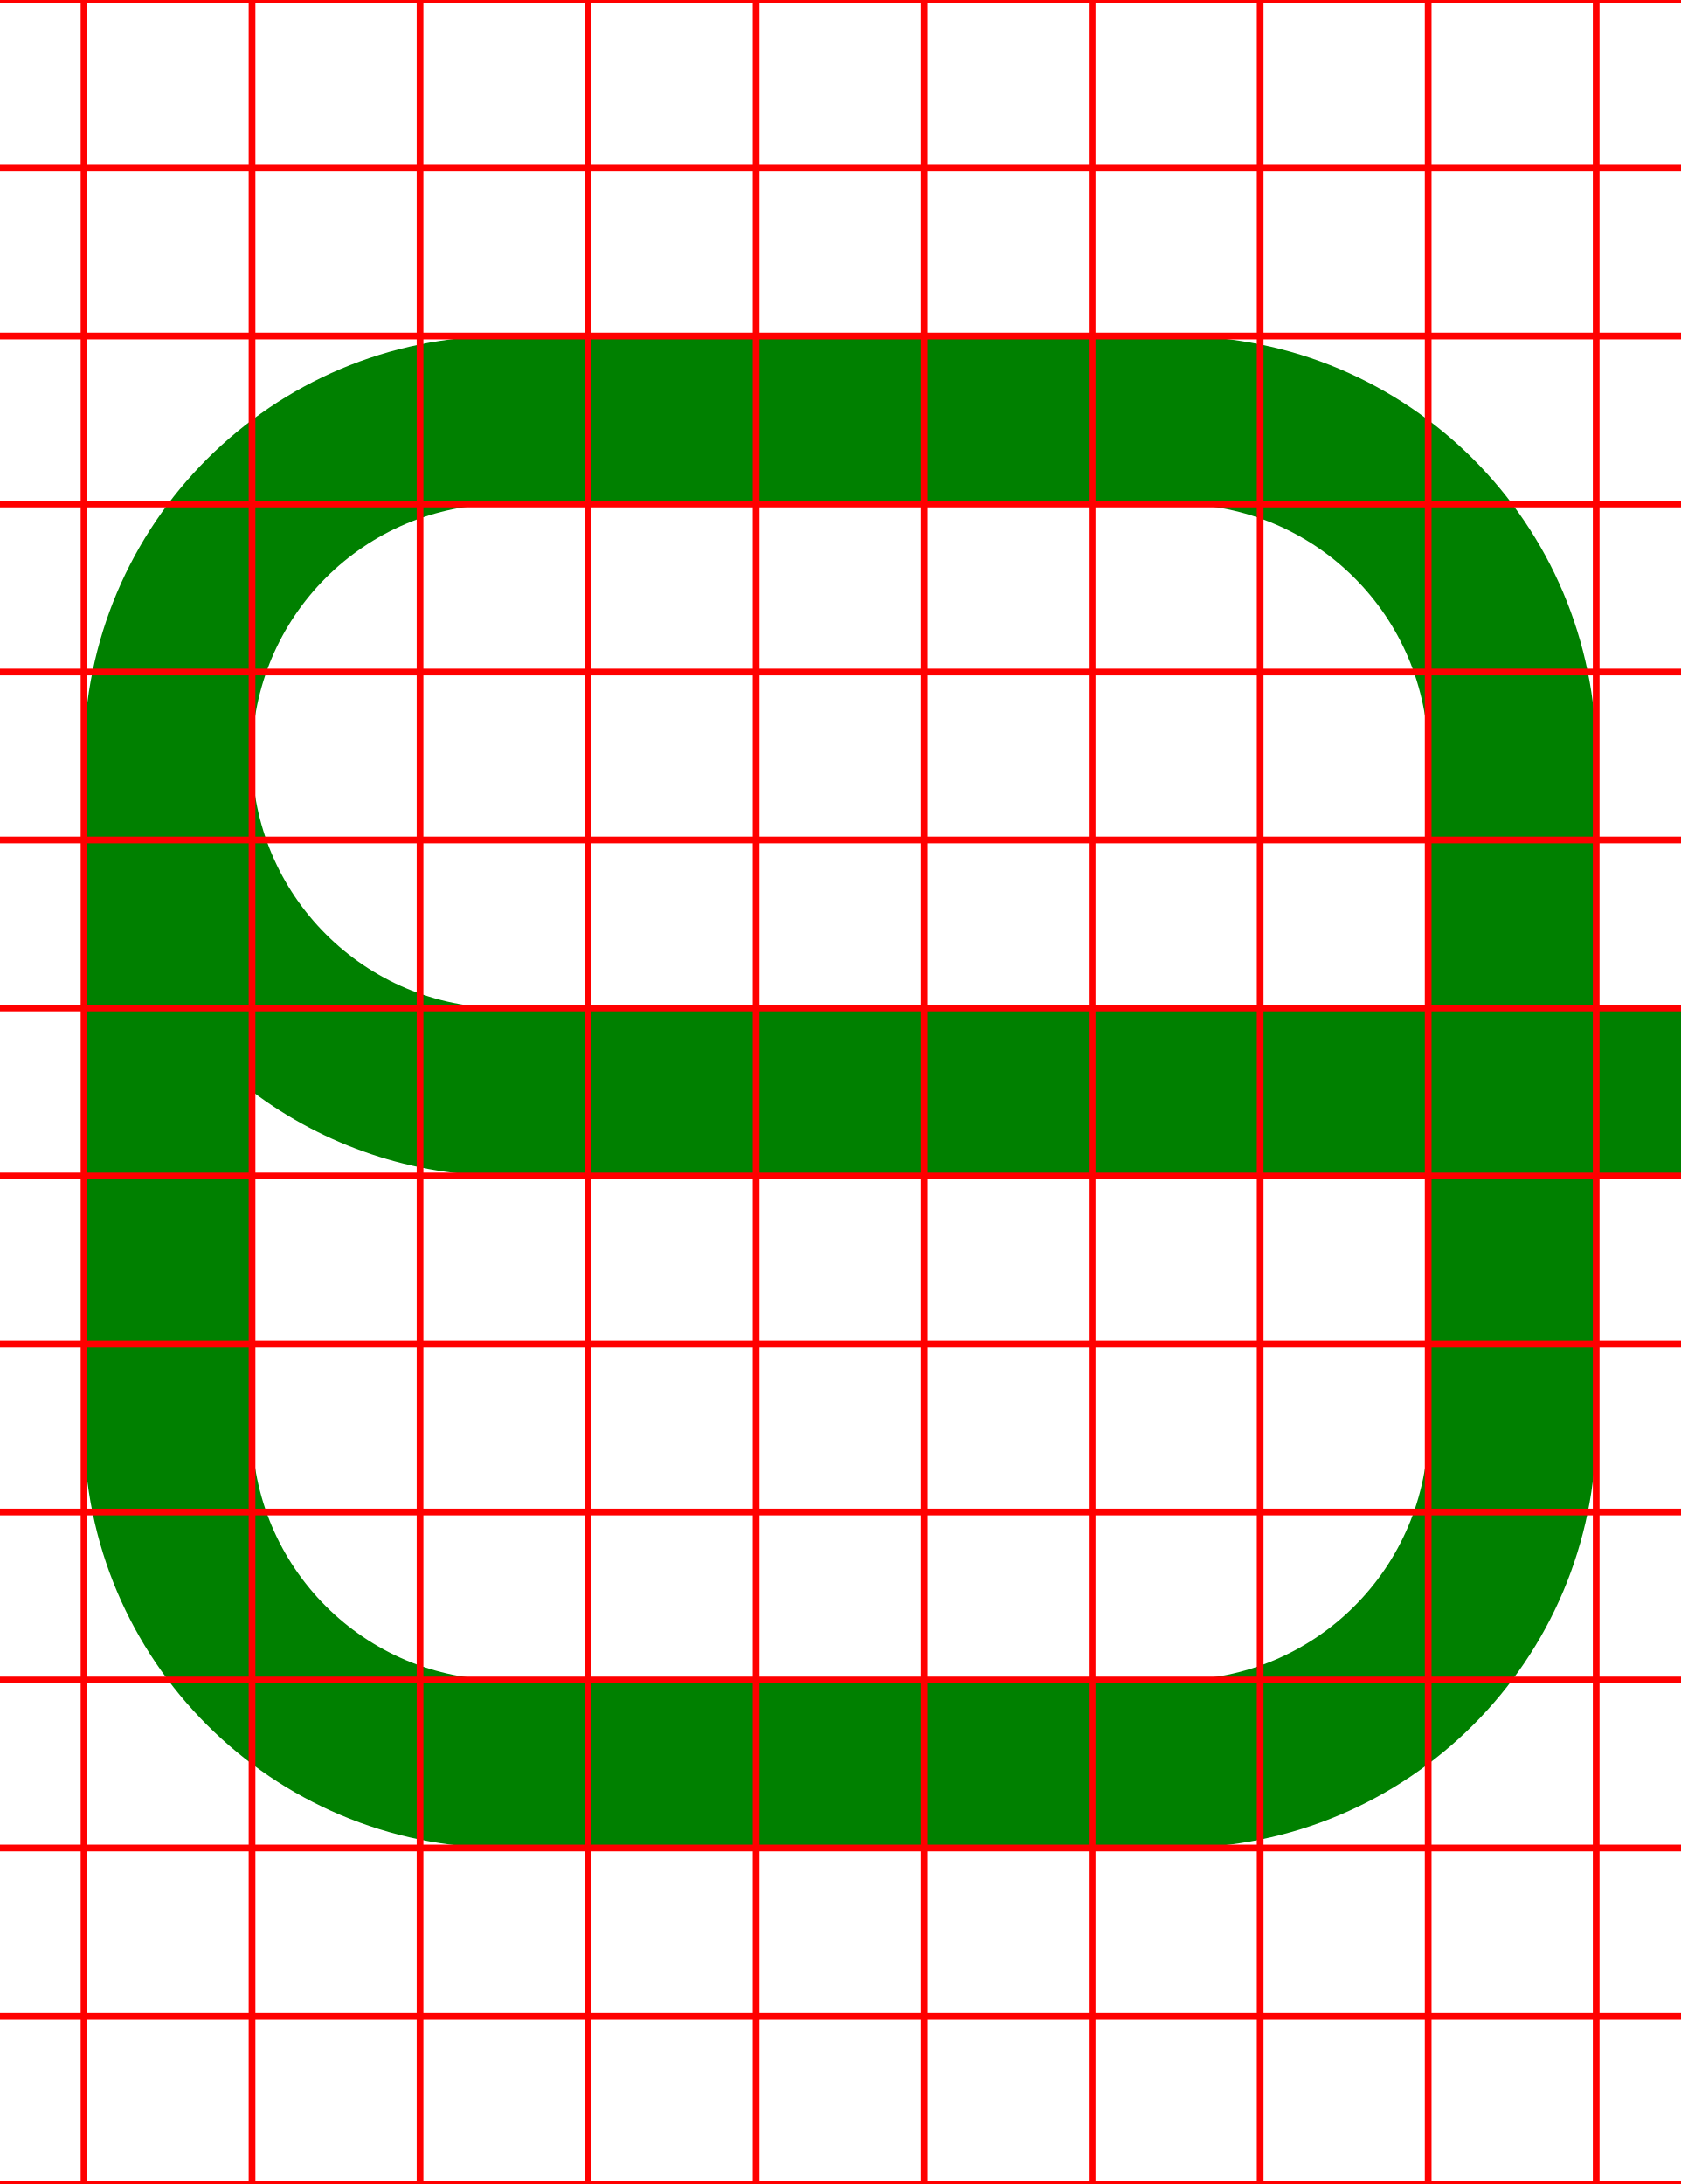
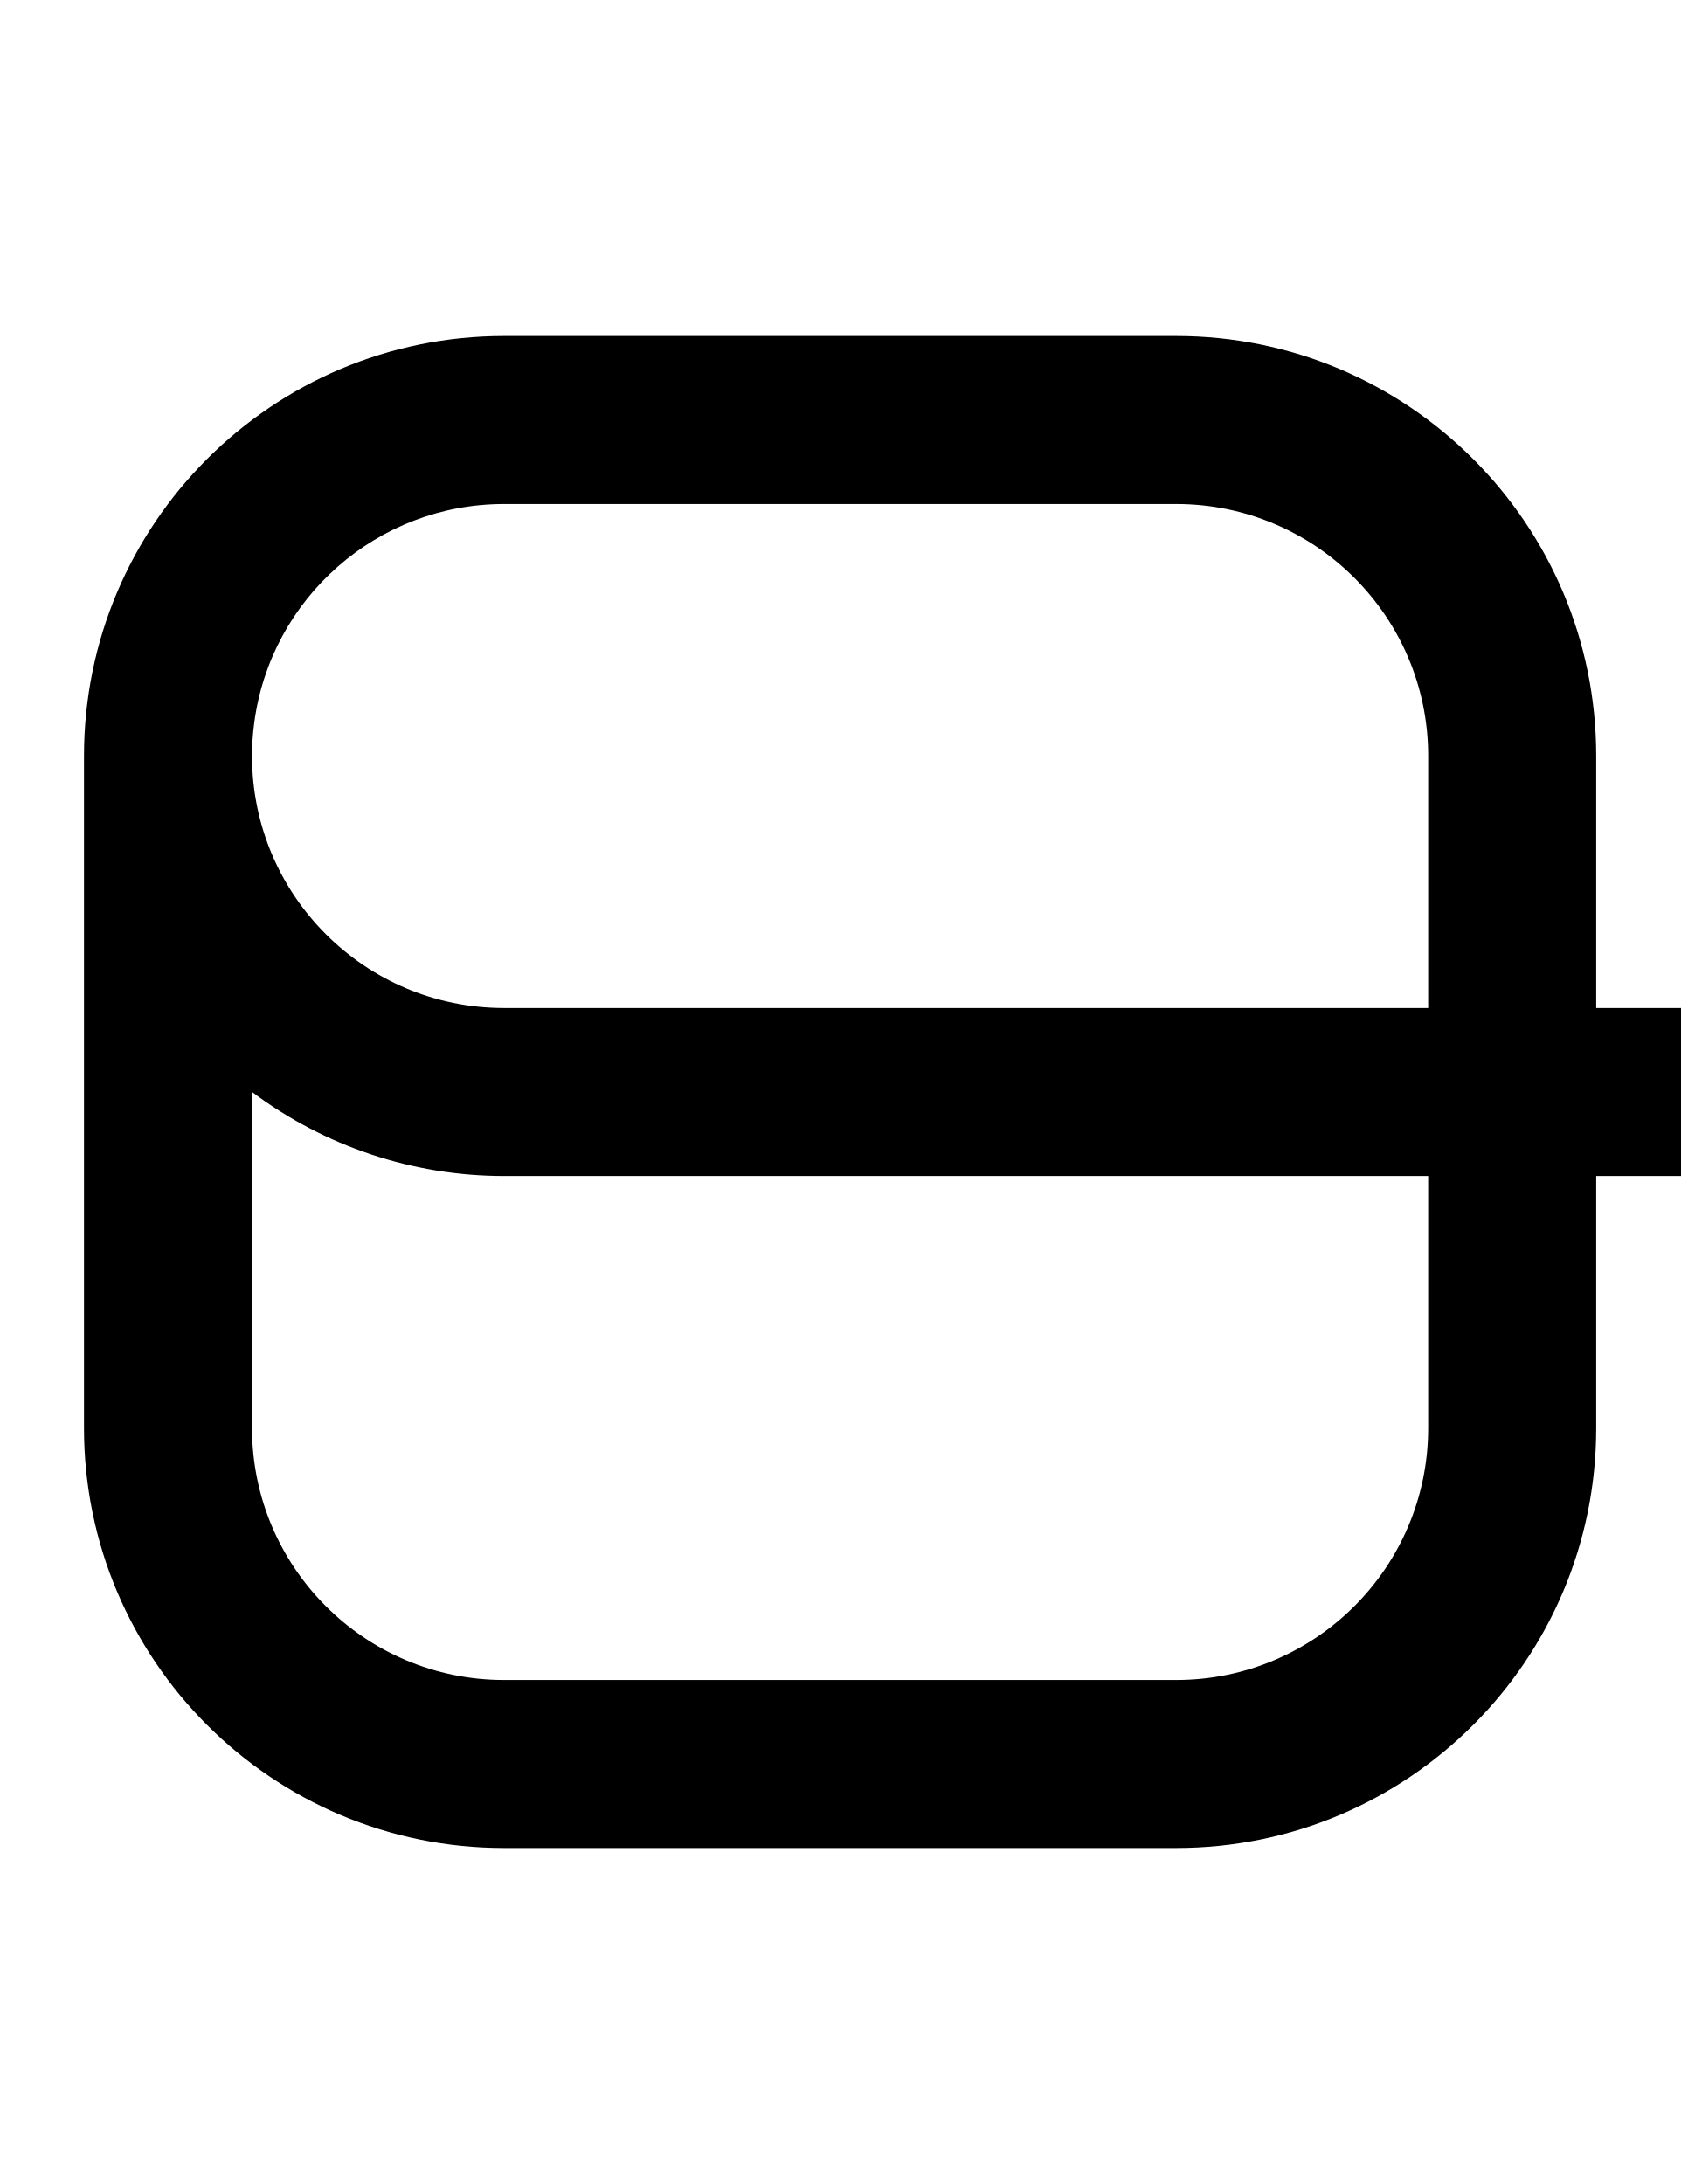
- <svg xmlns="http://www.w3.org/2000/svg" width="500" height="650">
-   <path fill="green" d="M 150 100 A 125 125 0 0 0 25 225 L 25 425 A 125 125 0 0 0 150 550 L 350 550 A 125 125 0 0 0 475 425 L 475 350 L 500 350 L 500 349.93 A 25 25 0 0 0 525 325 A 25 25 0 0 0 500 300.07 L 500 300 L 475 300 L 475 225 A 125 125 0 0 0 350 100 L 150 100 z M 150 150 L 350 150 A 75 75 0 0 1 425 225 L 425 300 L 150 300 A 75 75 0 0 1 75 225 A 75 75 0 0 1 150 150 z M 75 324.811 A 125 125 0 0 0 150 350 L 425 350 L 425 425 A 75 75 0 0 1 350 500 L 150 500 A 75 75 0 0 1 75 425 L 75 324.811 z " />
-   <path d="M0-.5v1h24.5v49H0v1h24.5v49H0v1h24.5v49H0v1h24.5v49H0v1h24.5v49H0v1h24.5v49H0v1h24.5v49H0v1h24.5v49H0v1h24.5v49H0v1h24.5v49H0v1h24.5v49H0v1h24.5v49H0v1h24.5v49H0v1h500v-1h-24.5v-49H500v-1h-24.5v-49H500v-1h-24.5v-49H500v-1h-24.5v-49H500v-1h-24.5v-49H500v-1h-24.5v-49H500v-1h-24.5v-49H500v-1h-24.5v-49H500v-1h-24.5v-49H500v-1h-24.5v-49H500v-1h-24.5v-49H500v-1h-24.5v-49H500v-1h-24.5V.5H500v-1zm25.5 1h49v49h-49zm50 0h49v49h-49zm50 0h49v49h-49zm50 0h49v49h-49zm50 0h49v49h-49zm50 0h49v49h-49zm50 0h49v49h-49zm50 0h49v49h-49zm50 0h49v49h-49zm-400 50h49v49h-49zm50 0h49v49h-49zm50 0h49v49h-49zm50 0h49v49h-49zm50 0h49v49h-49zm50 0h49v49h-49zm50 0h49v49h-49zm50 0h49v49h-49zm50 0h49v49h-49zm-400 50h49v49h-49zm50 0h49v49h-49zm50 0h49v49h-49zm50 0h49v49h-49zm50 0h49v49h-49zm50 0h49v49h-49zm50 0h49v49h-49zm50 0h49v49h-49zm50 0h49v49h-49zm-400 50h49v49h-49zm50 0h49v49h-49zm50 0h49v49h-49zm50 0h49v49h-49zm50 0h49v49h-49zm50 0h49v49h-49zm50 0h49v49h-49zm50 0h49v49h-49zm50 0h49v49h-49zm-400 50h49v49h-49zm50 0h49v49h-49zm50 0h49v49h-49zm50 0h49v49h-49zm50 0h49v49h-49zm50 0h49v49h-49zm50 0h49v49h-49zm50 0h49v49h-49zm50 0h49v49h-49zm-400 50h49v49h-49zm50 0h49v49h-49zm50 0h49v49h-49zm50 0h49v49h-49zm50 0h49v49h-49zm50 0h49v49h-49zm50 0h49v49h-49zm50 0h49v49h-49zm50 0h49v49h-49zm-400 50h49v49h-49zm50 0h49v49h-49zm50 0h49v49h-49zm50 0h49v49h-49zm50 0h49v49h-49zm50 0h49v49h-49zm50 0h49v49h-49zm50 0h49v49h-49zm50 0h49v49h-49zm-400 50h49v49h-49zm50 0h49v49h-49zm50 0h49v49h-49zm50 0h49v49h-49zm50 0h49v49h-49zm50 0h49v49h-49zm50 0h49v49h-49zm50 0h49v49h-49zm50 0h49v49h-49zm-400 50h49v49h-49zm50 0h49v49h-49zm50 0h49v49h-49zm50 0h49v49h-49zm50 0h49v49h-49zm50 0h49v49h-49zm50 0h49v49h-49zm50 0h49v49h-49zm50 0h49v49h-49zm-400 50h49v49h-49zm50 0h49v49h-49zm50 0h49v49h-49zm50 0h49v49h-49zm50 0h49v49h-49zm50 0h49v49h-49zm50 0h49v49h-49zm50 0h49v49h-49zm50 0h49v49h-49zm-400 50h49v49h-49zm50 0h49v49h-49zm50 0h49v49h-49zm50 0h49v49h-49zm50 0h49v49h-49zm50 0h49v49h-49zm50 0h49v49h-49zm50 0h49v49h-49zm50 0h49v49h-49zm-400 50h49v49h-49zm50 0h49v49h-49zm50 0h49v49h-49zm50 0h49v49h-49zm50 0h49v49h-49zm50 0h49v49h-49zm50 0h49v49h-49zm50 0h49v49h-49zm50 0h49v49h-49zm-400 50h49v49h-49zm50 0h49v49h-49zm50 0h49v49h-49zm50 0h49v49h-49zm50 0h49v49h-49zm50 0h49v49h-49zm50 0h49v49h-49zm50 0h49v49h-49zm50 0h49v49h-49z" style="fill:none;stroke:red;" />
+ <svg xmlns="http://www.w3.org/2000/svg" width="500" height="650" version="1.1" id="svg2">
+   <defs id="defs2" />
+   <path id="path1" d="M 150 100 A 125 125 0 0 0 25 225 L 25 425 A 125 125 0 0 0 150 550 L 350 550 A 125 125 0 0 0 475 425 L 475 350 L 500 350 A 25 25 0 0 0 525 325 A 25 25 0 0 0 500 300 L 475 300 L 475 225 A 125 125 0 0 0 350 100 L 150 100 z M 150 150 L 350 150 A 75 75 0 0 1 425 225 L 425 300 L 150 300 A 75 75 0 0 1 75 225 A 75 75 0 0 1 75.643 215.211 A 75 75 0 0 1 150 150 z M 75 325 A 125 125 0 0 0 150 350 L 425 350 L 425 425 A 75 75 0 0 1 350 500 L 150 500 A 75 75 0 0 1 75 425 L 75 325 z " />
</svg>
